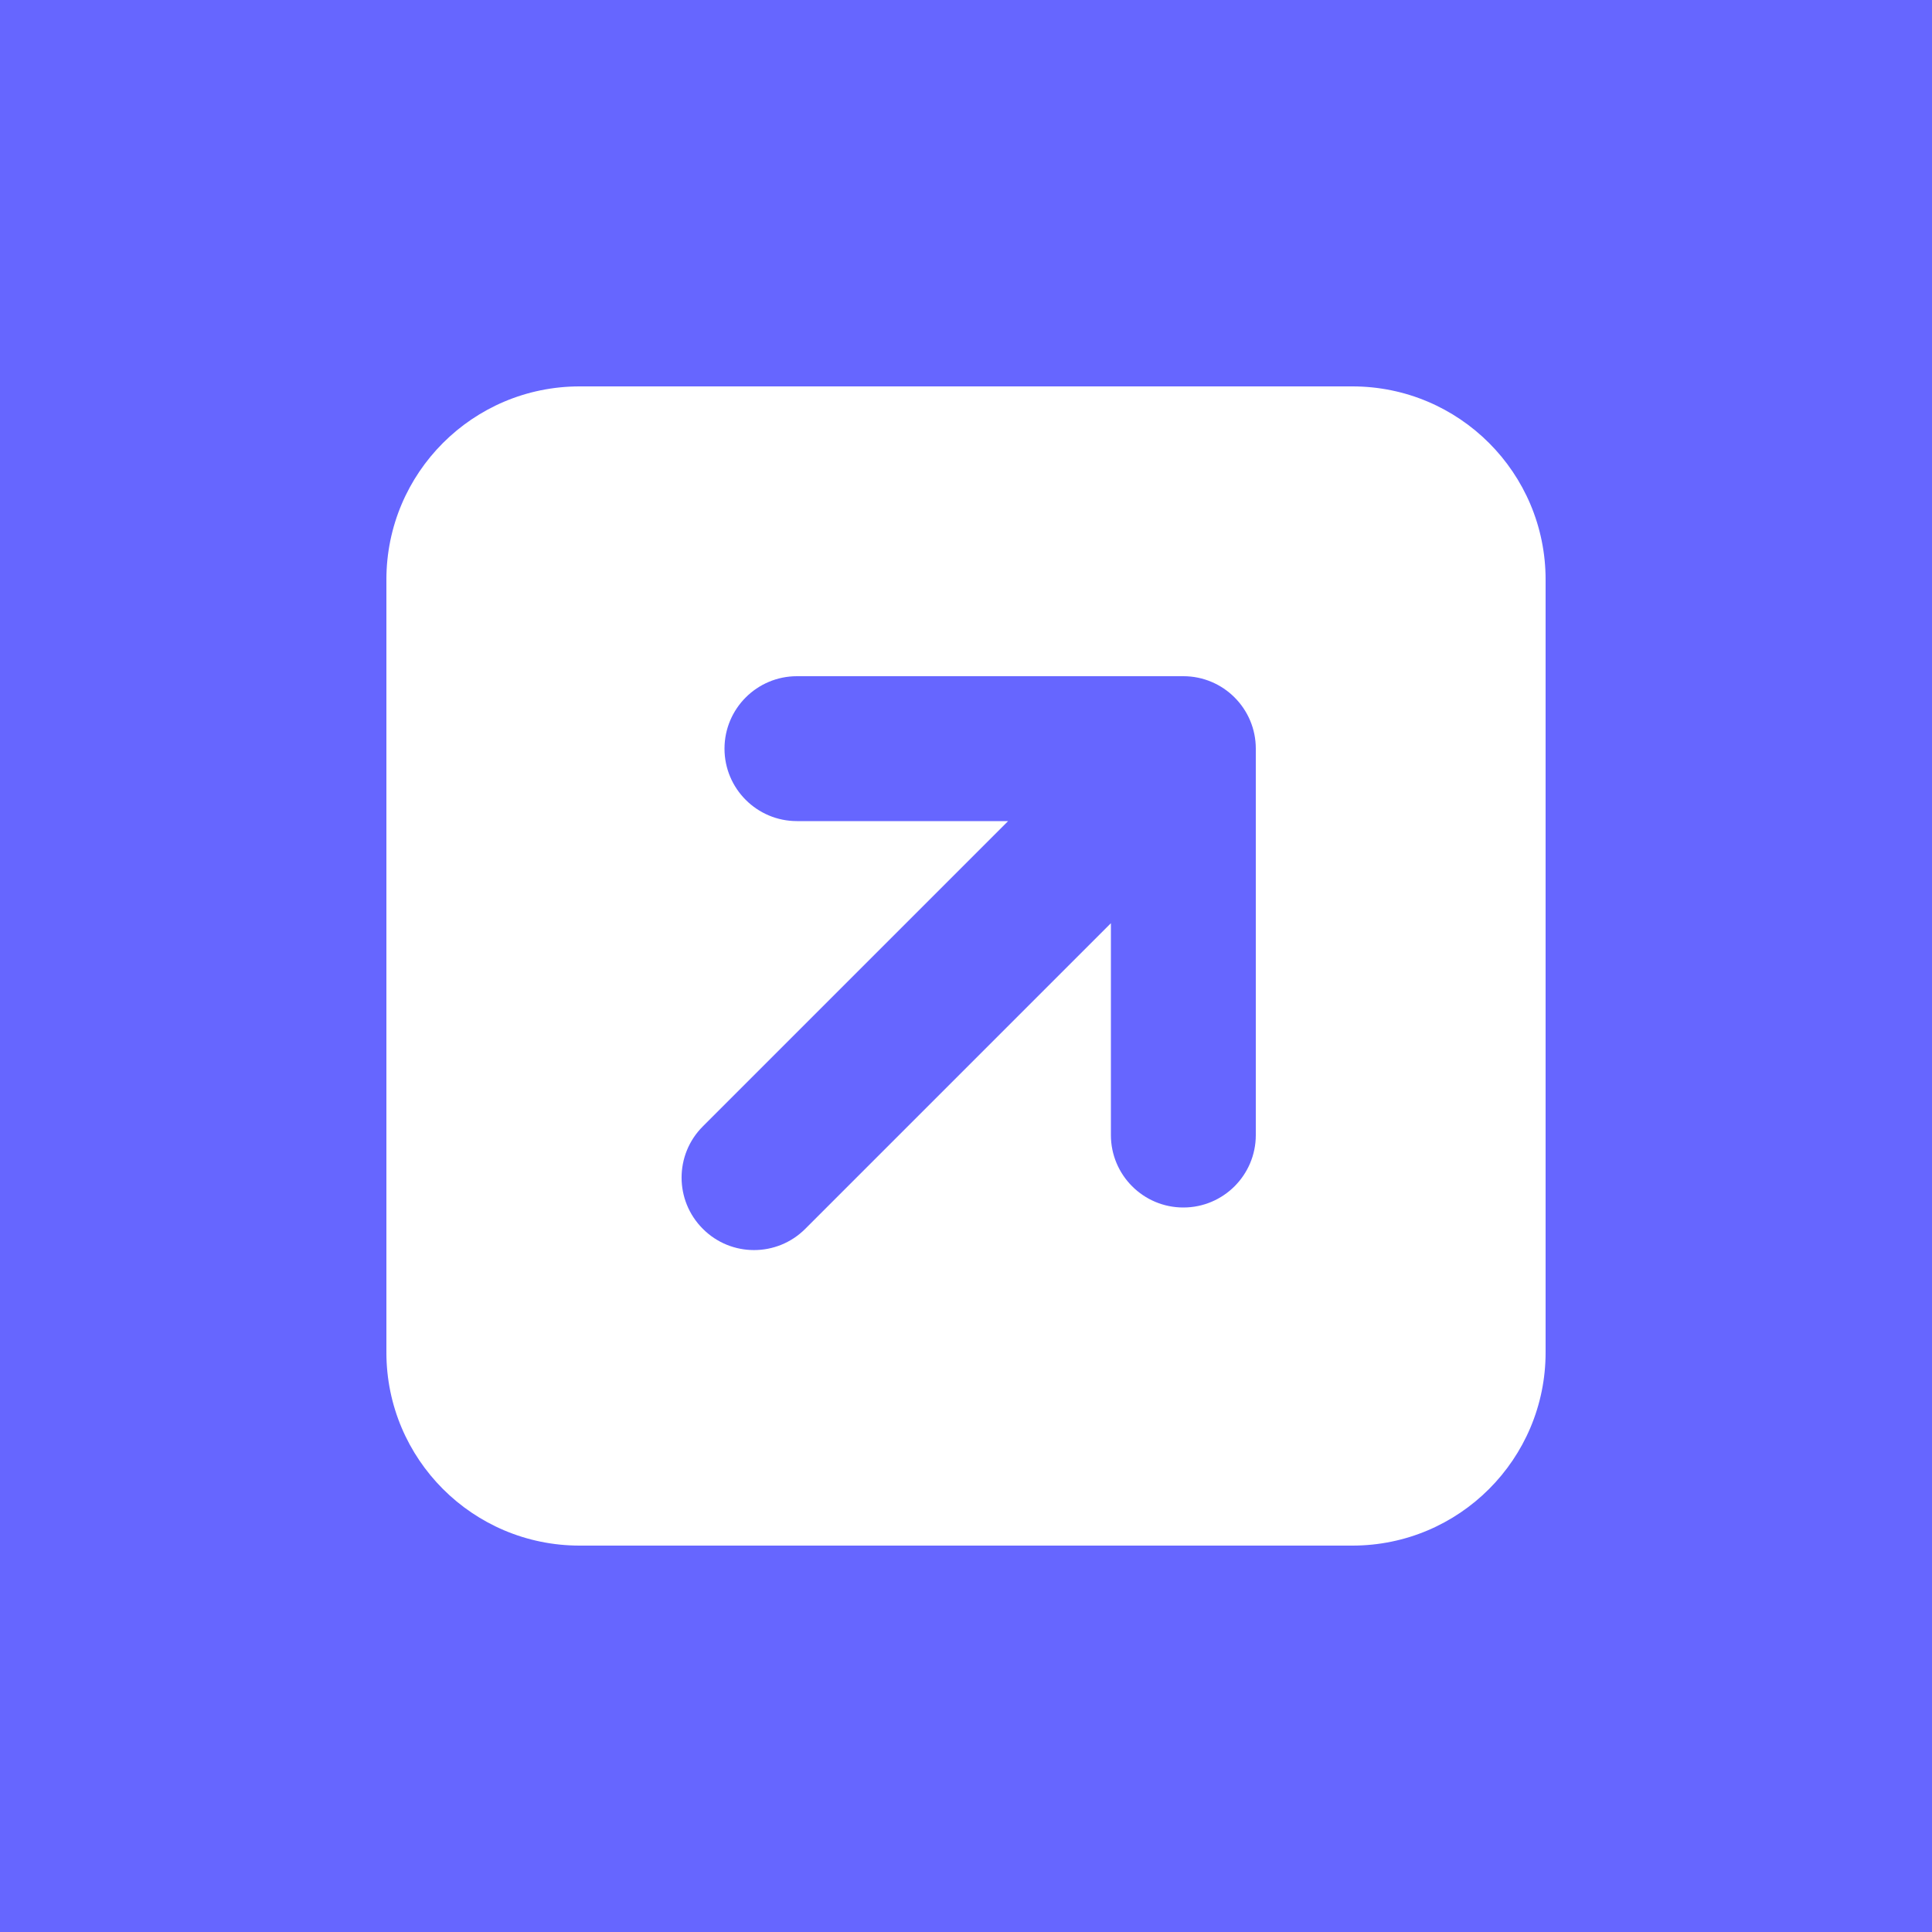
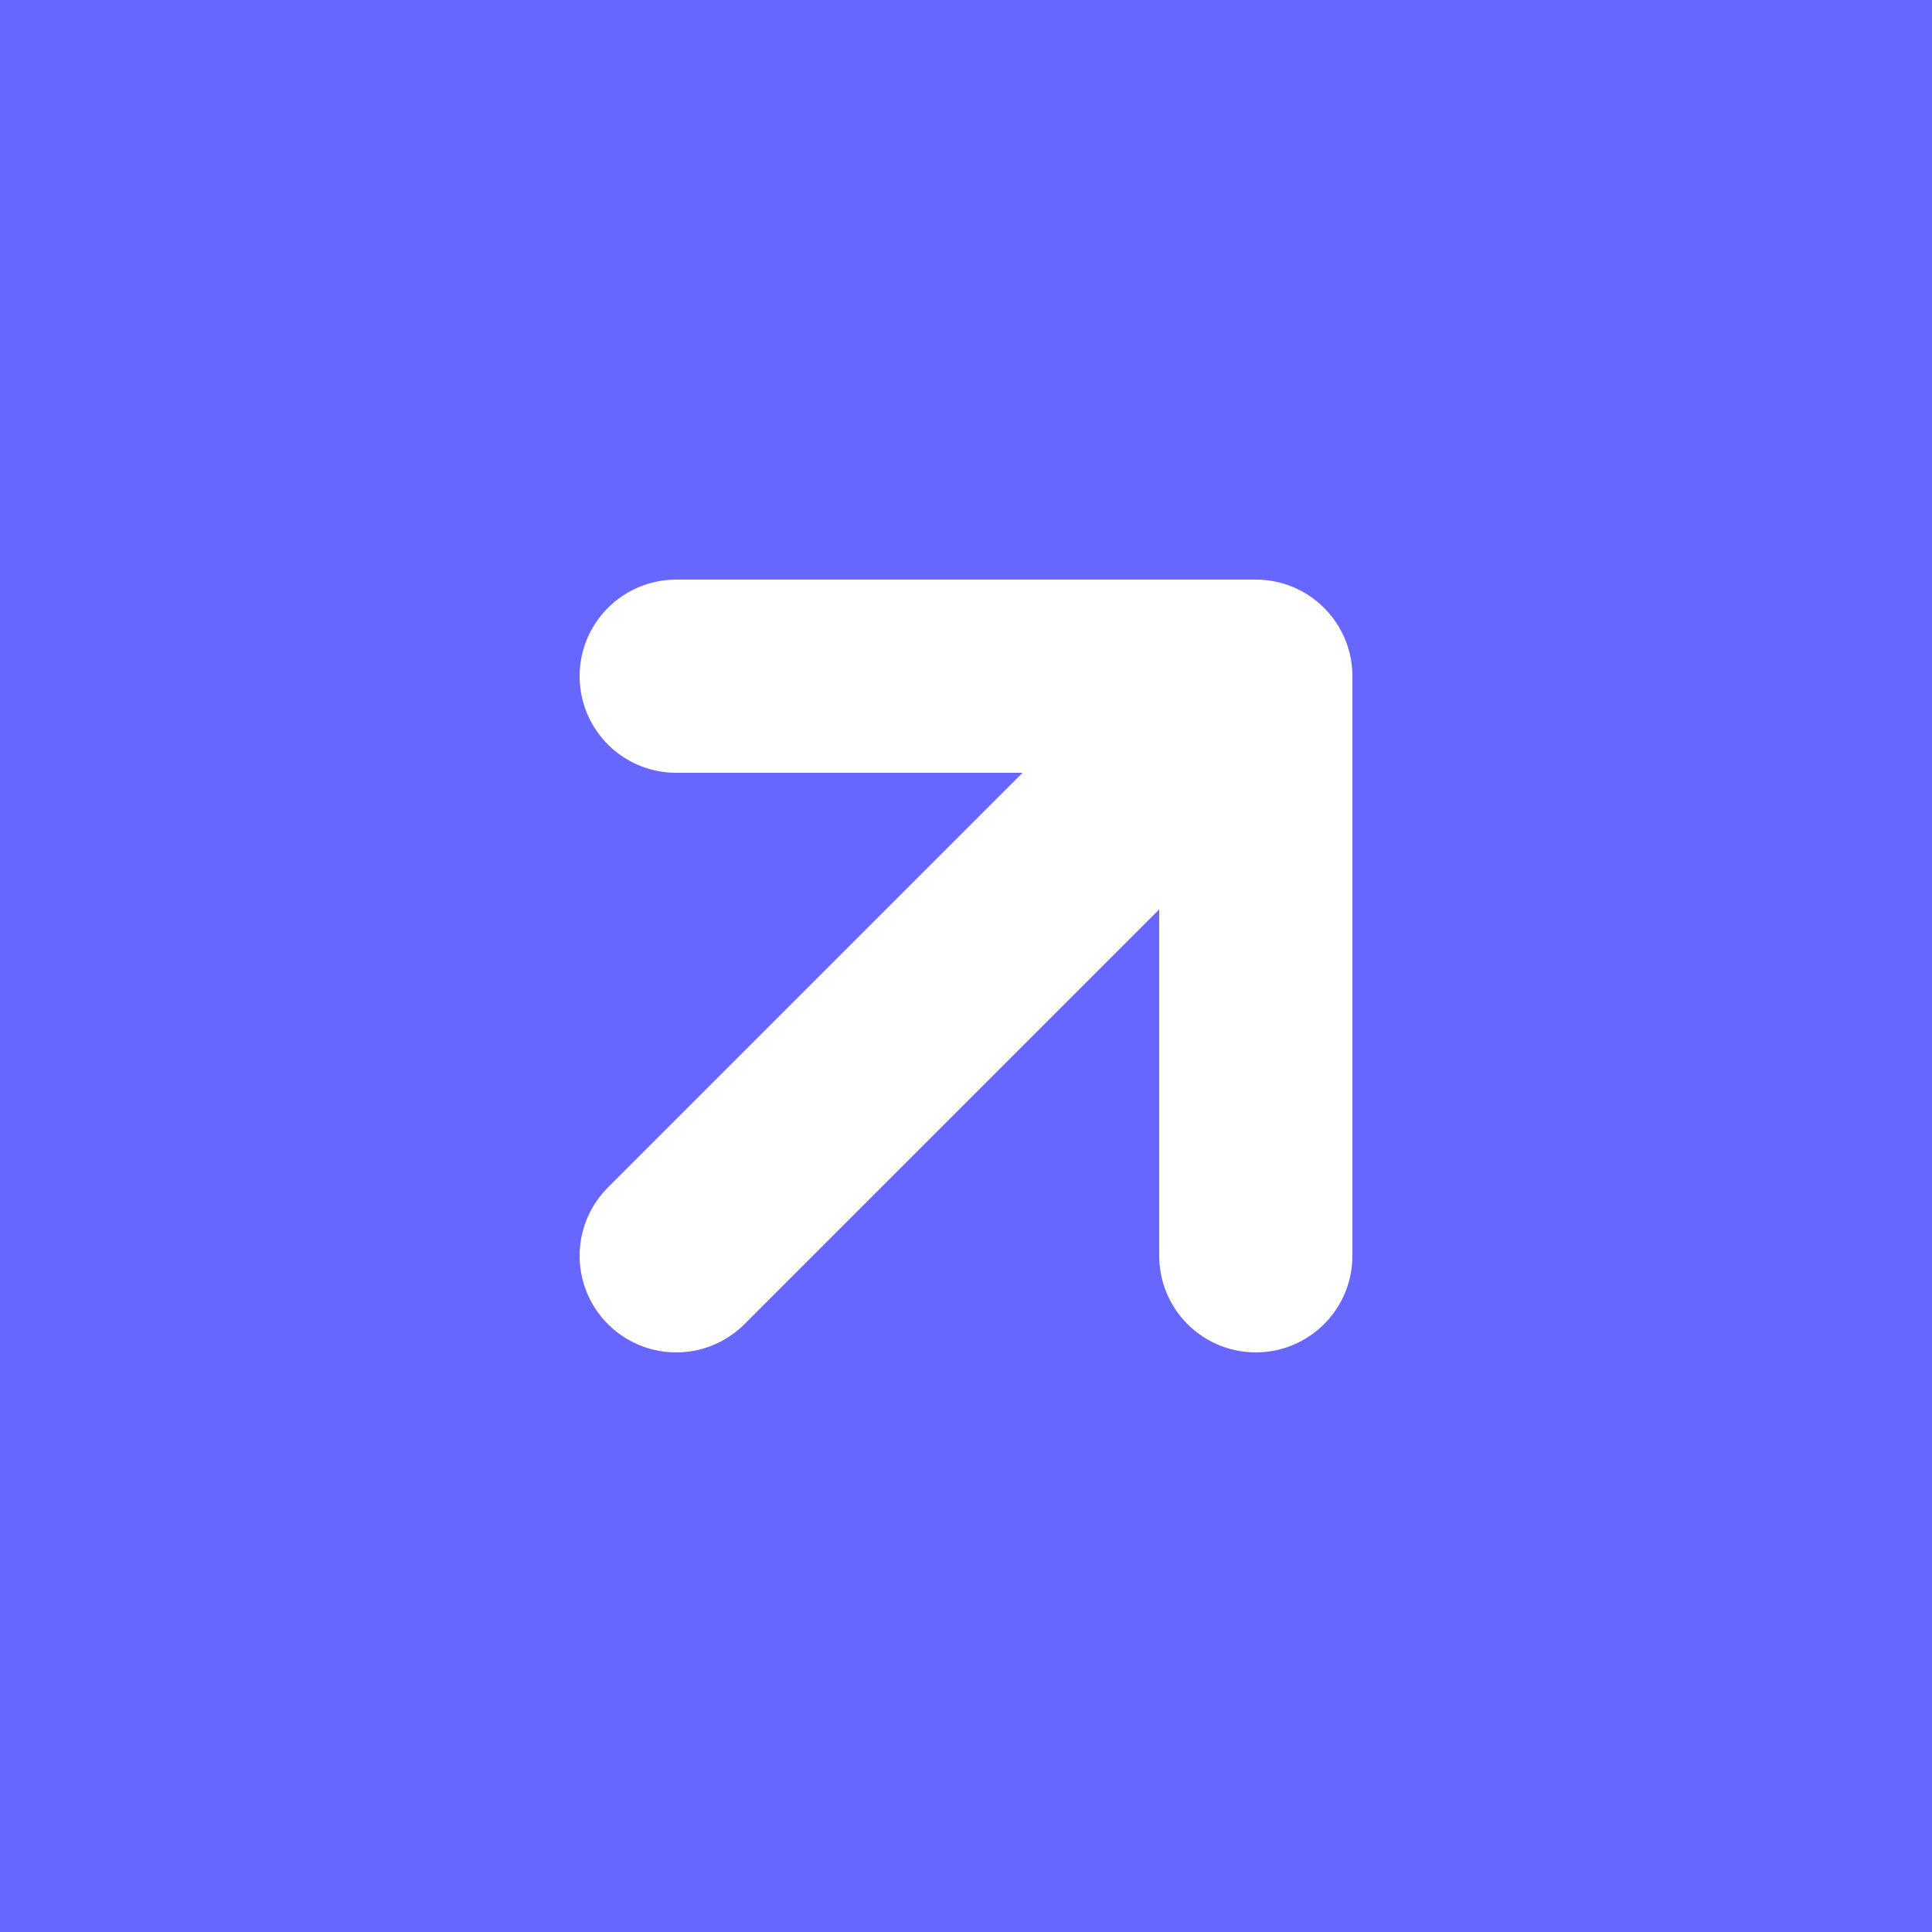
- <svg xmlns="http://www.w3.org/2000/svg" width="30" height="30" viewBox="0 0 20 20" fill="none">
-   <path d="M 0 0 L 20 0 L 20 20 L 0 20 Z" fill="rgb(102, 102, 255)" />
-   <path d="M 4 6 C 4 4.895 4.895 4 6 4 L 14 4 C 15.105 4 16 4.895 16 6 L 16 14 C 16 15.105 15.105 16 14 16 L 6 16 C 4.895 16 4 15.105 4 14 Z M 7.5 7.75 C 7.5 8.164 7.836 8.5 8.25 8.5 L 10.436 8.5 L 7.275 11.661 C 6.982 11.954 6.983 12.429 7.276 12.721 C 7.568 13.014 8.043 13.014 8.336 12.721 L 11.5 9.557 L 11.5 11.75 C 11.5 12.164 11.836 12.5 12.25 12.5 C 12.664 12.5 13 12.164 13 11.75 L 13 7.75 C 13 7.336 12.664 7 12.25 7 L 8.25 7 C 7.836 7 7.5 7.336 7.5 7.75 Z" fill="#ffffff" />
+ <svg xmlns="http://www.w3.org/2000/svg" width="30" height="30">
+   <rect style="width: 100%; height: 100%; fill: rgb(103, 102, 255);" />
+   <path d="M 10.5 19.5 L 18 12" fill="transparent" stroke-width="3" stroke="rgb(255, 255, 255)" stroke-linecap="round" stroke-linejoin="round" />
+   <path d="M 10.5 10.5 L 19.5 10.5 L 19.5 19.5" fill="transparent" stroke-width="3" stroke="rgb(255, 255, 255)" stroke-linecap="round" stroke-linejoin="round" />
</svg>
